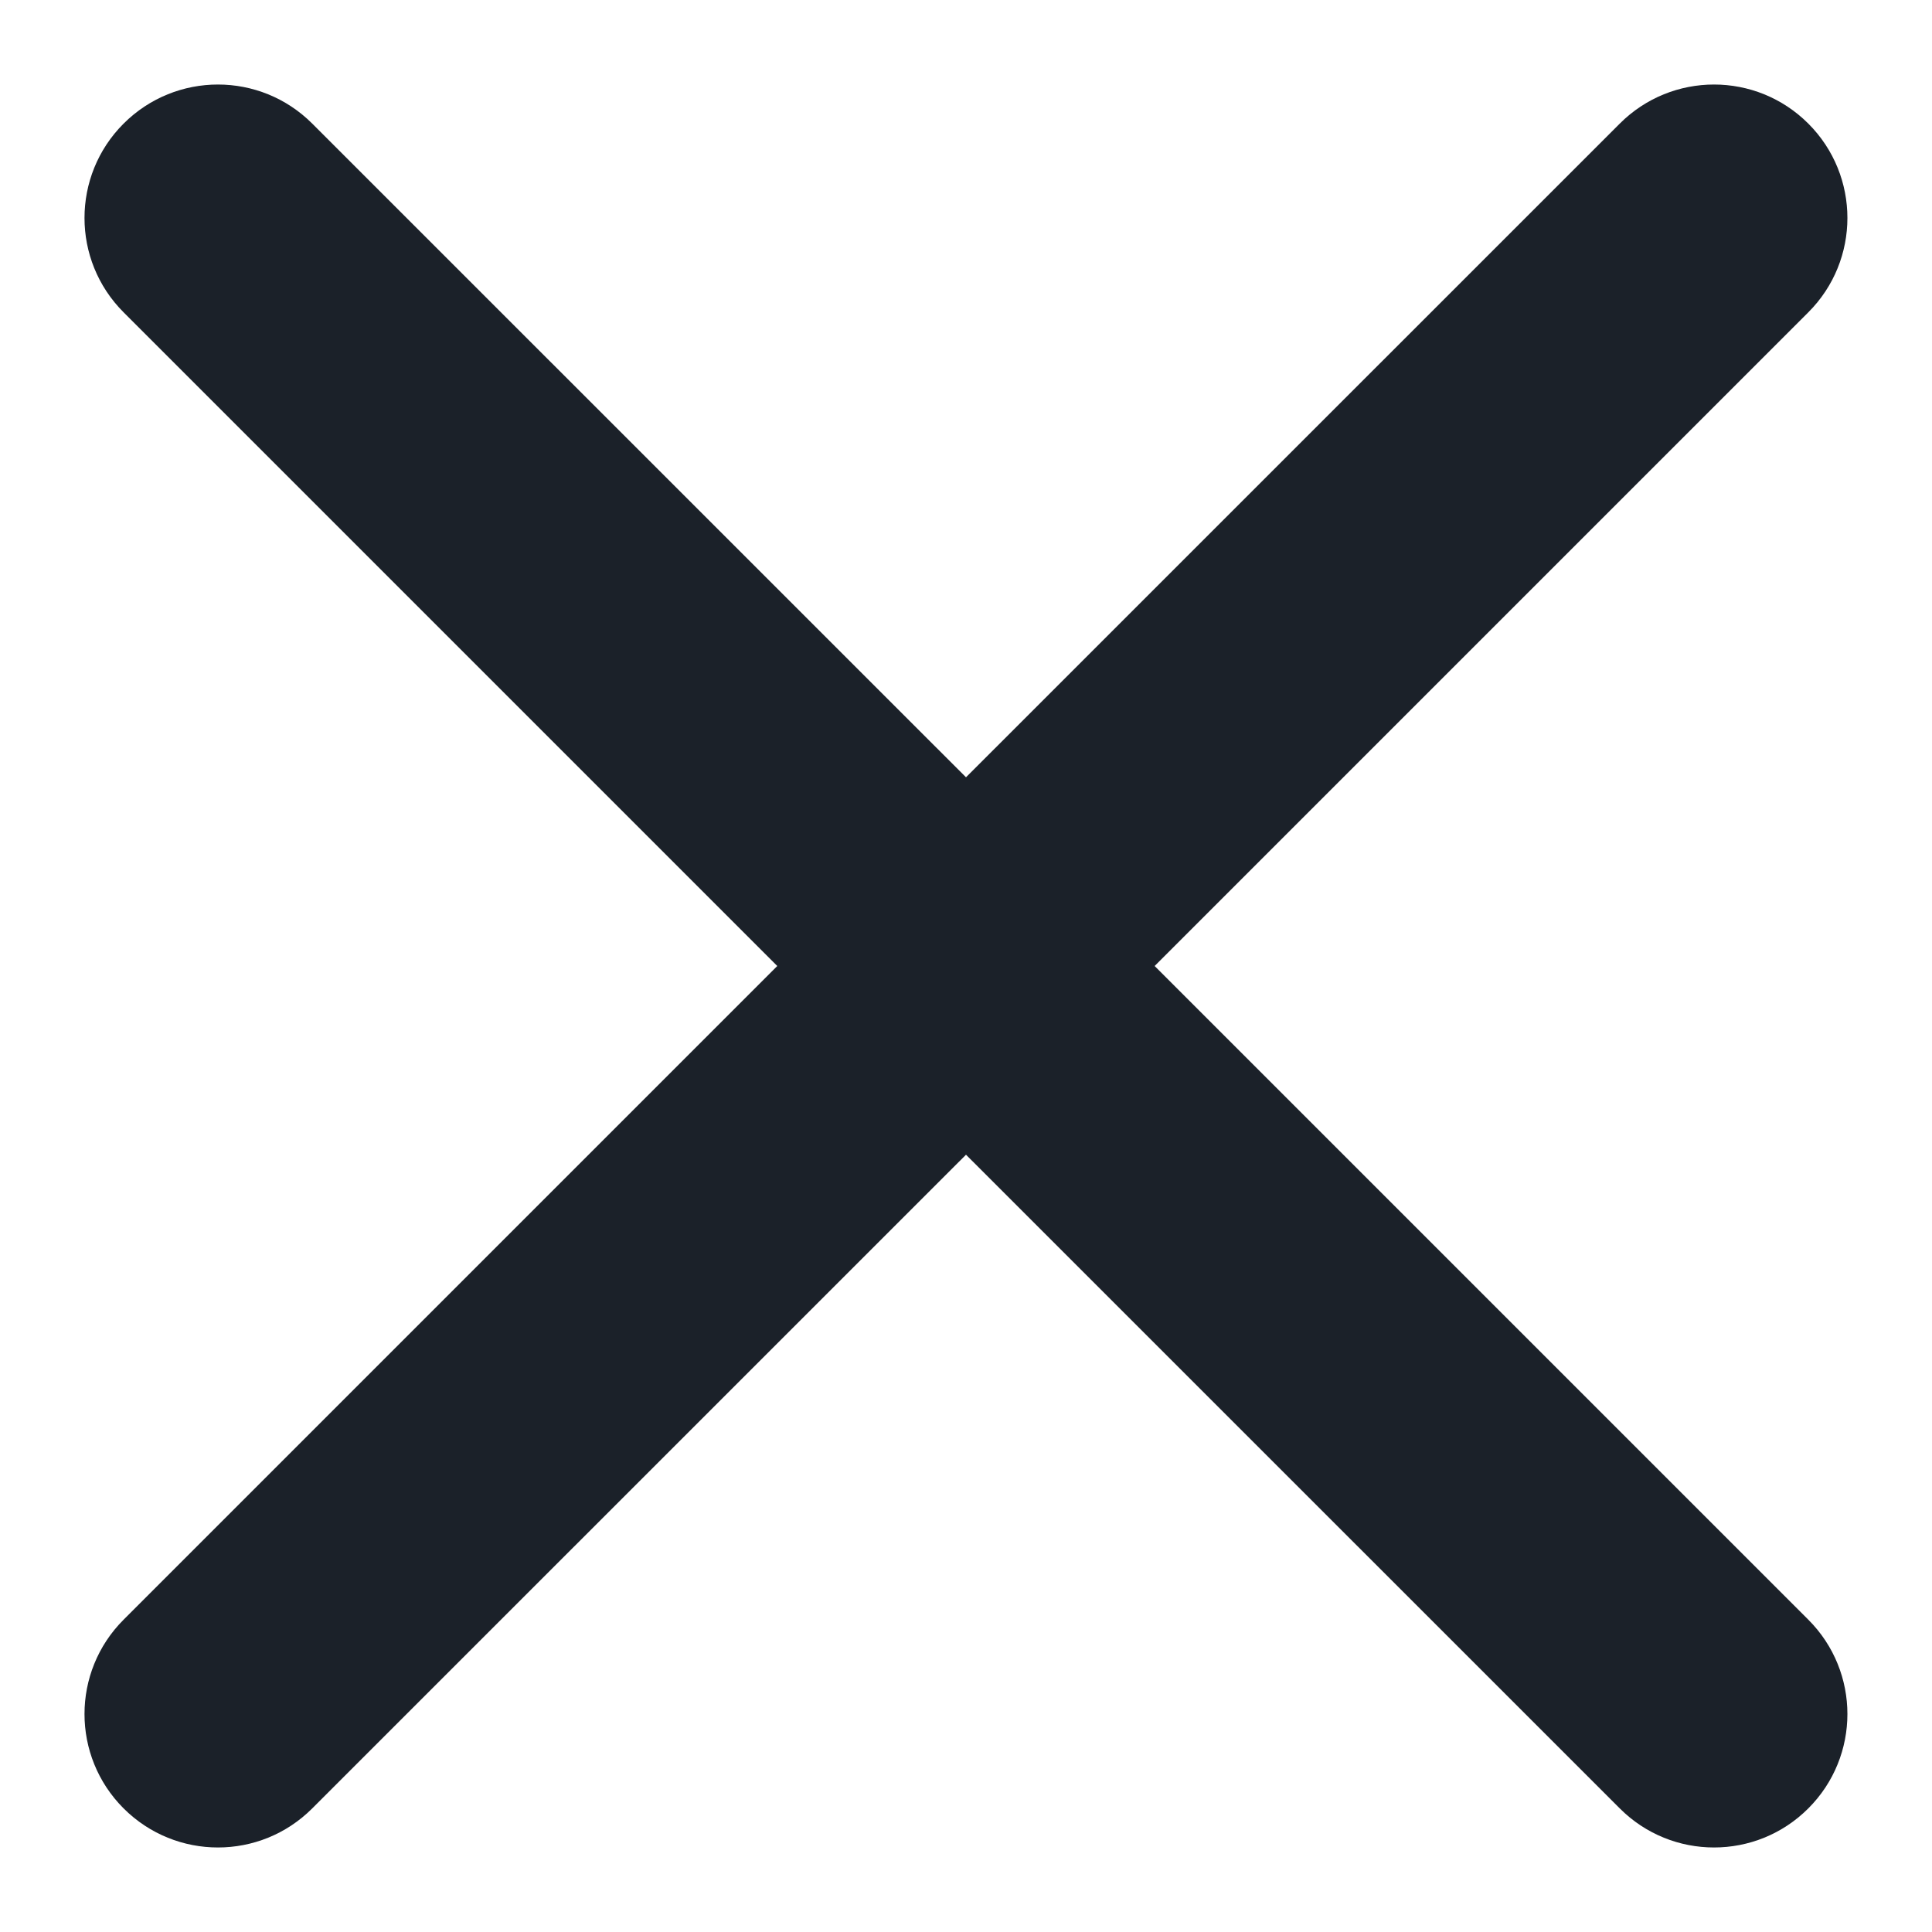
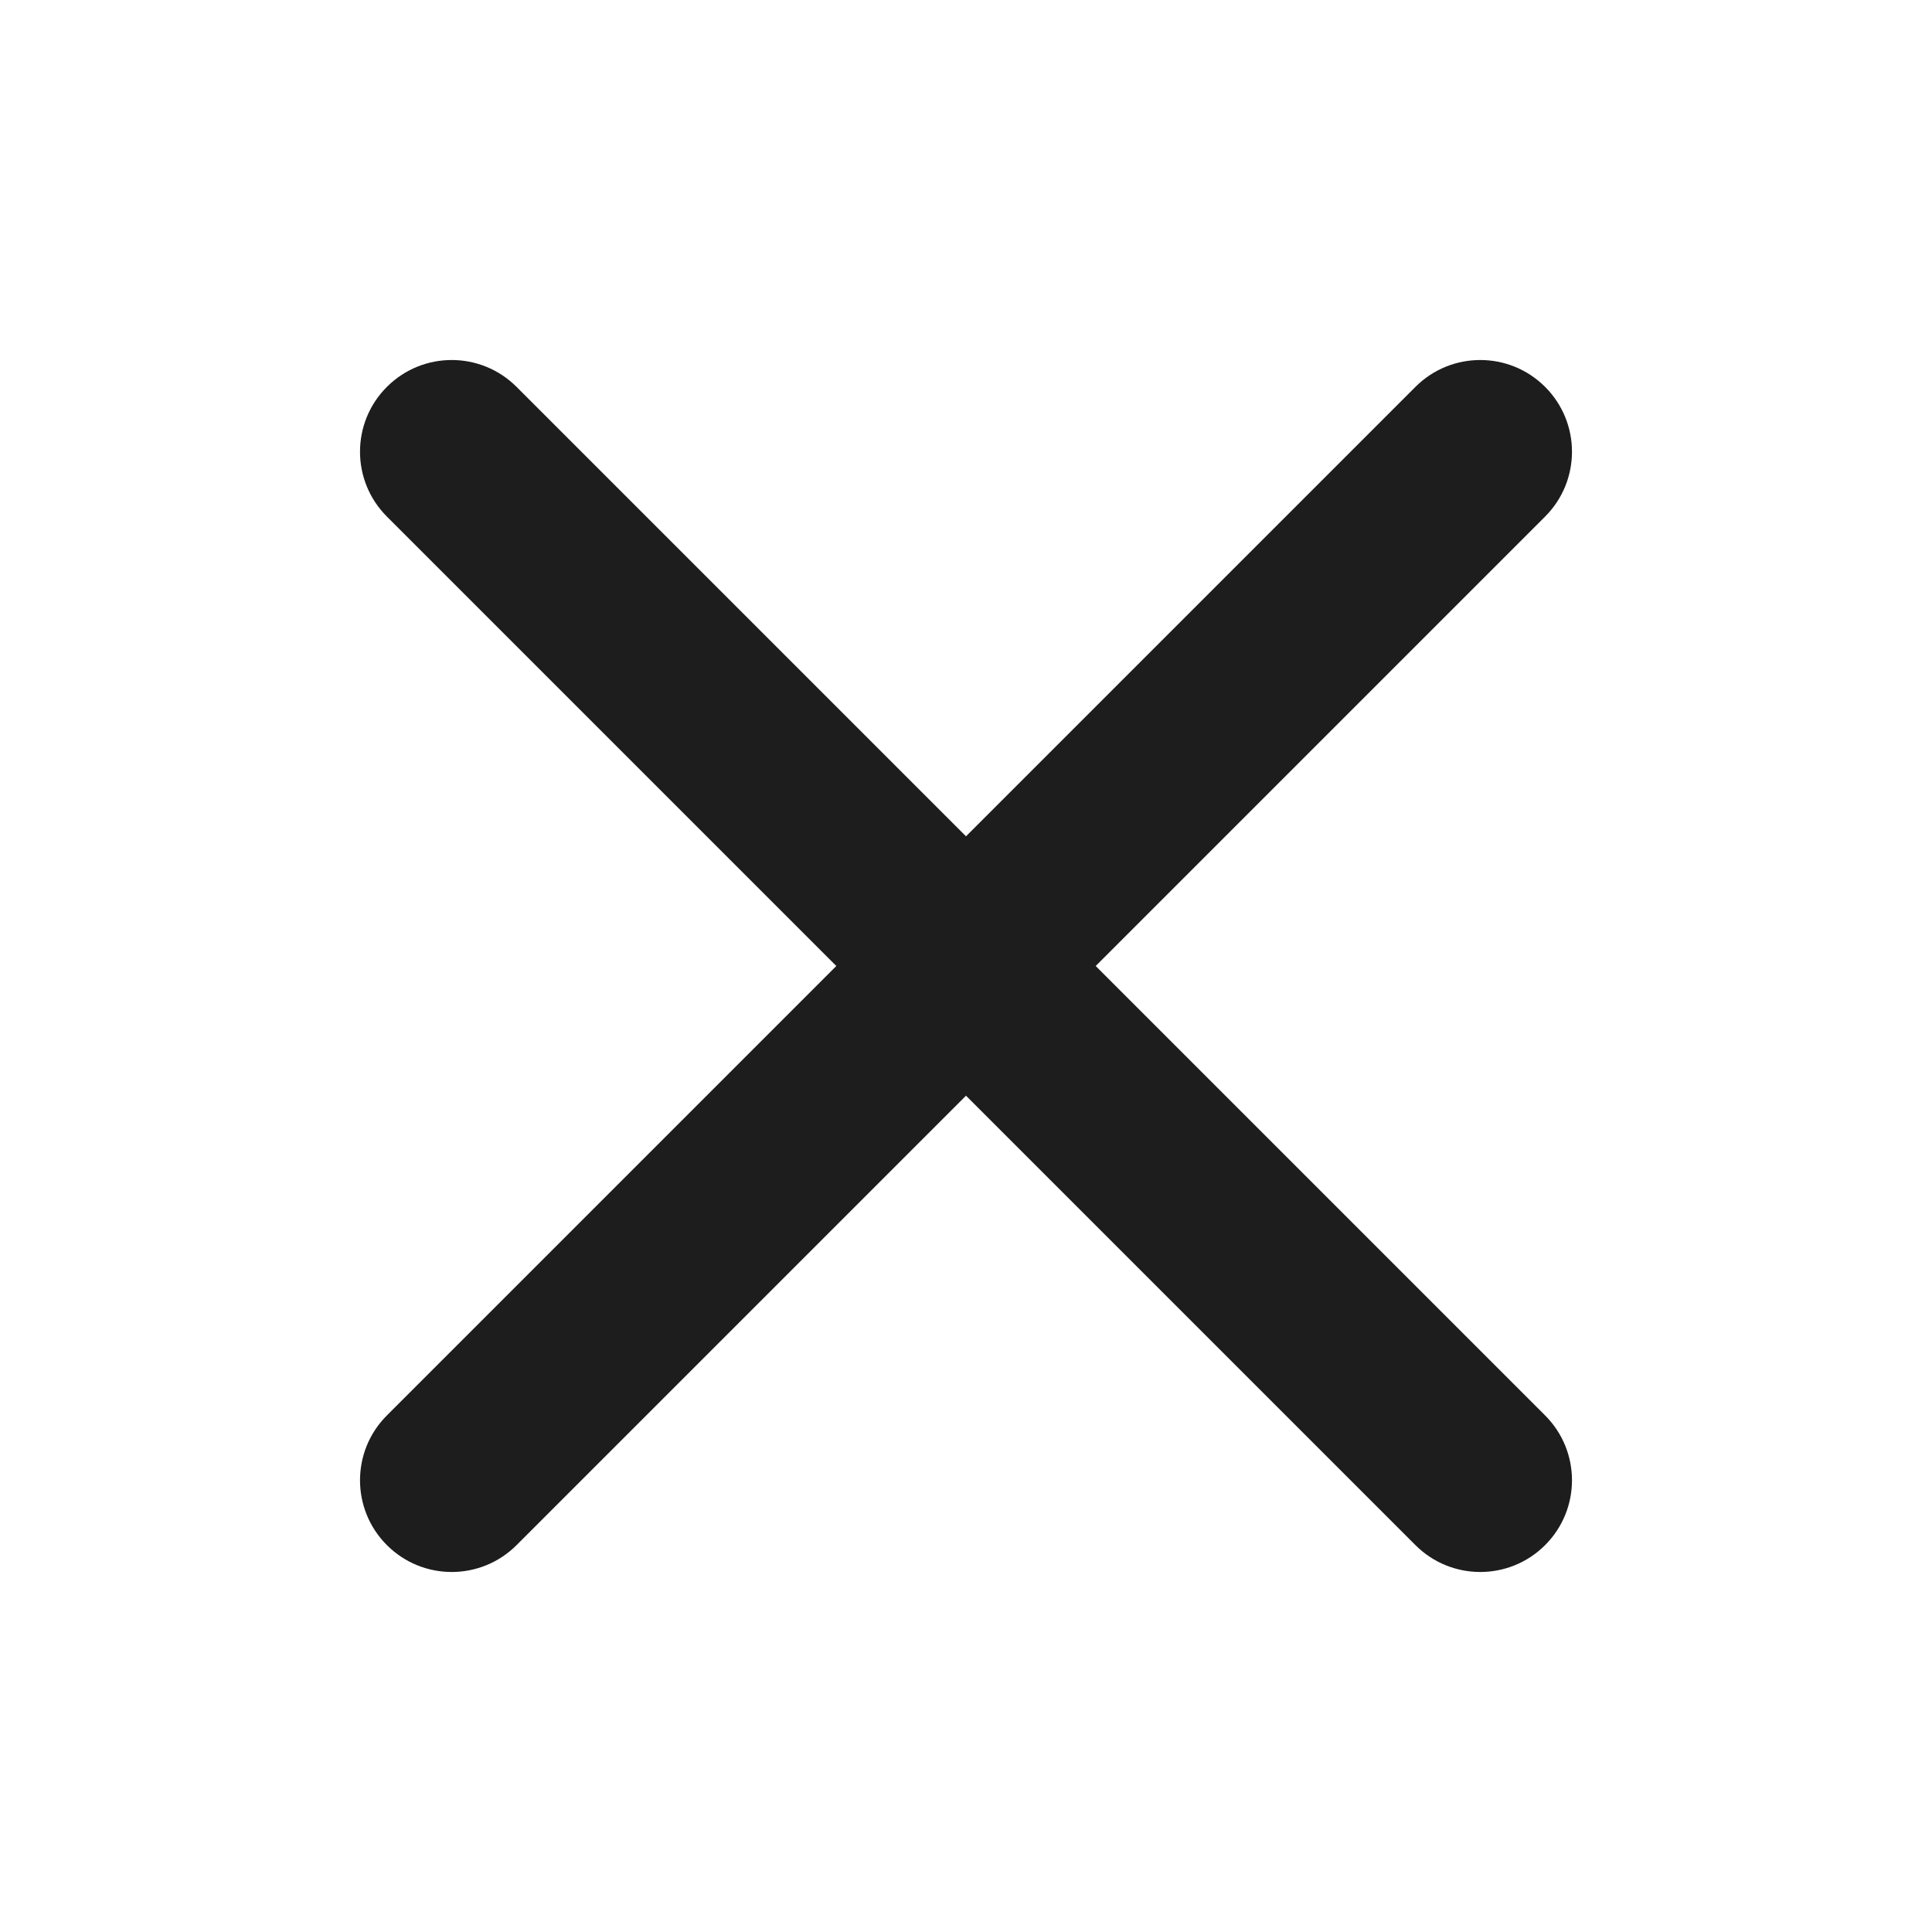
- <svg xmlns="http://www.w3.org/2000/svg" width="22" height="22" viewBox="0 0 22 22" fill="none">
-   <path d="M20.592 3.556C21.185 2.963 21.185 2.001 20.592 1.408C19.999 0.814 19.037 0.814 18.444 1.408L11 8.851L3.556 1.408C2.963 0.814 2.001 0.814 1.407 1.408C0.814 2.001 0.814 2.963 1.407 3.556L8.851 11L1.407 18.444C0.814 19.037 0.814 19.999 1.407 20.592C2.001 21.186 2.963 21.186 3.556 20.592L11 13.149L18.444 20.592C19.037 21.186 19.999 21.186 20.592 20.592C21.185 19.999 21.185 19.037 20.592 18.444L13.148 11L20.592 3.556Z" fill="#1B2129" />
+ <svg xmlns="http://www.w3.org/2000/svg" width="24" height="24" viewBox="0 0 24 24" fill="none">
+   <path d="M19.194 6.417C19.639 5.972 19.639 5.251 19.194 4.806C18.749 4.361 18.028 4.361 17.583 4.806L12 10.389L6.417 4.806C5.972 4.361 5.251 4.361 4.806 4.806C4.361 5.251 4.361 5.972 4.806 6.417L10.389 12L4.806 17.583C4.361 18.028 4.361 18.749 4.806 19.194C5.251 19.639 5.972 19.639 6.417 19.194L12 13.611L17.583 19.194C18.028 19.639 18.749 19.639 19.194 19.194C19.639 18.749 19.639 18.028 19.194 17.583L13.611 12L19.194 6.417Z" fill="#1D1D1D" />
</svg>
